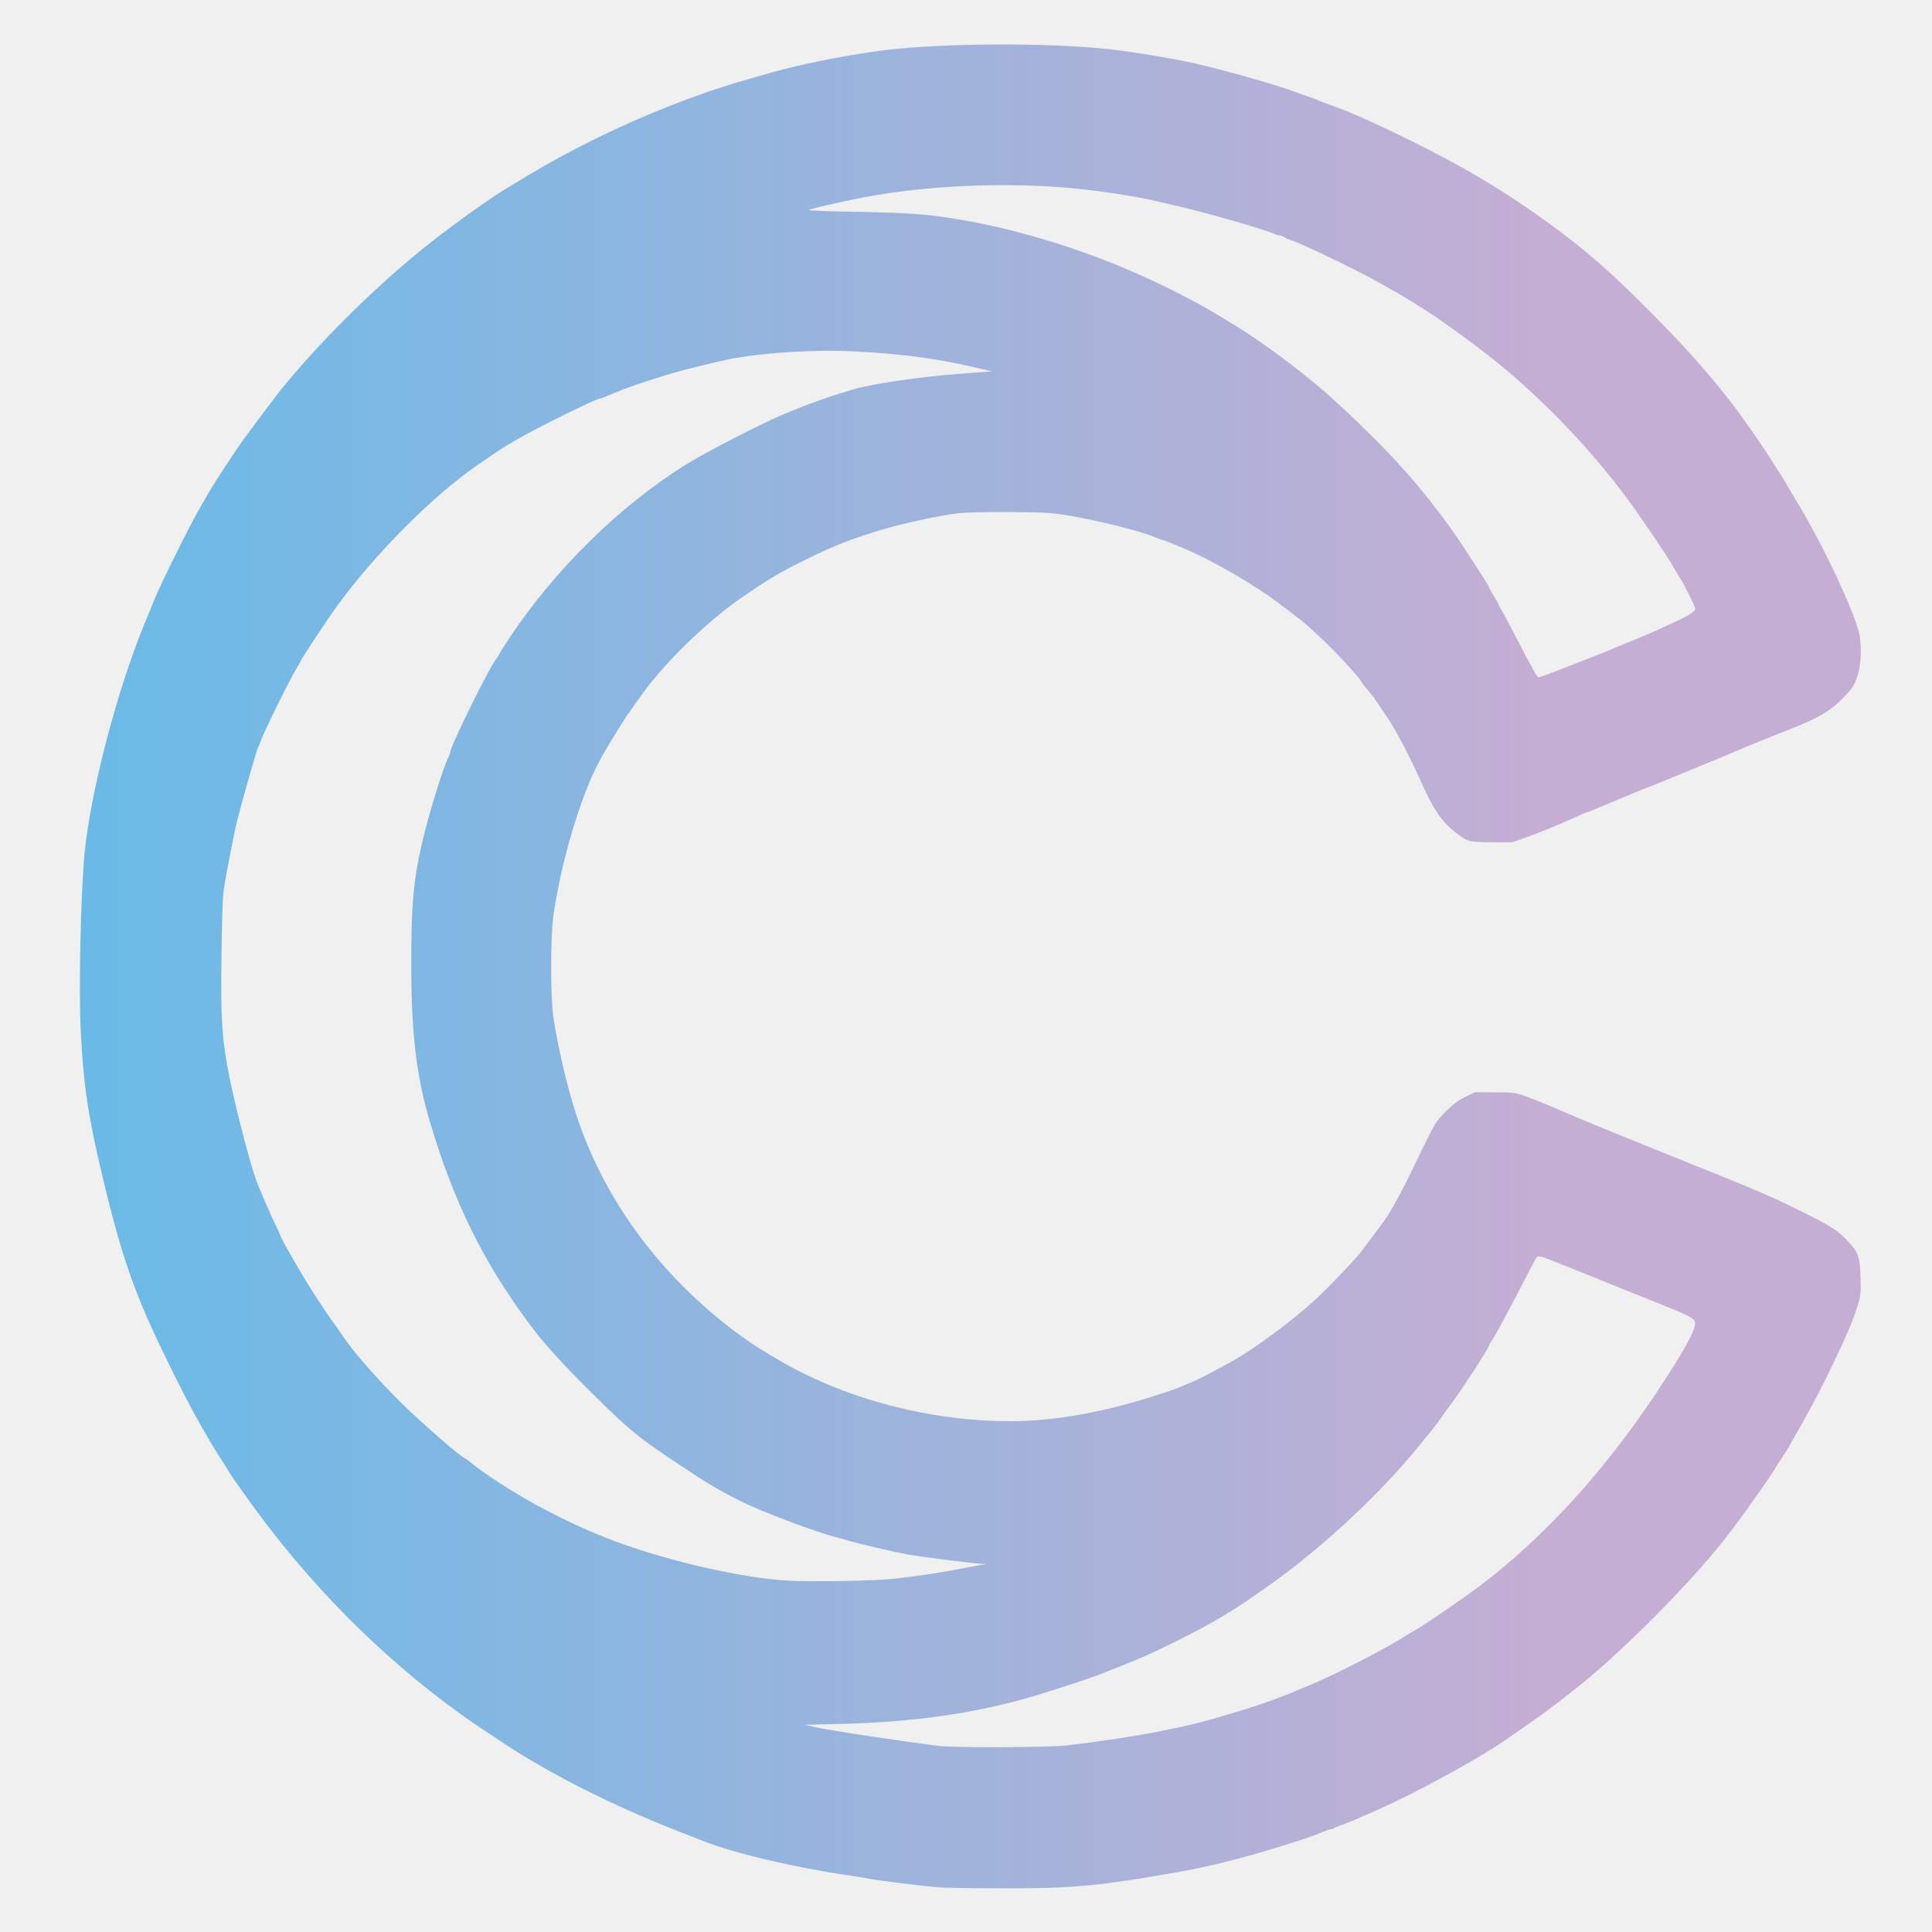
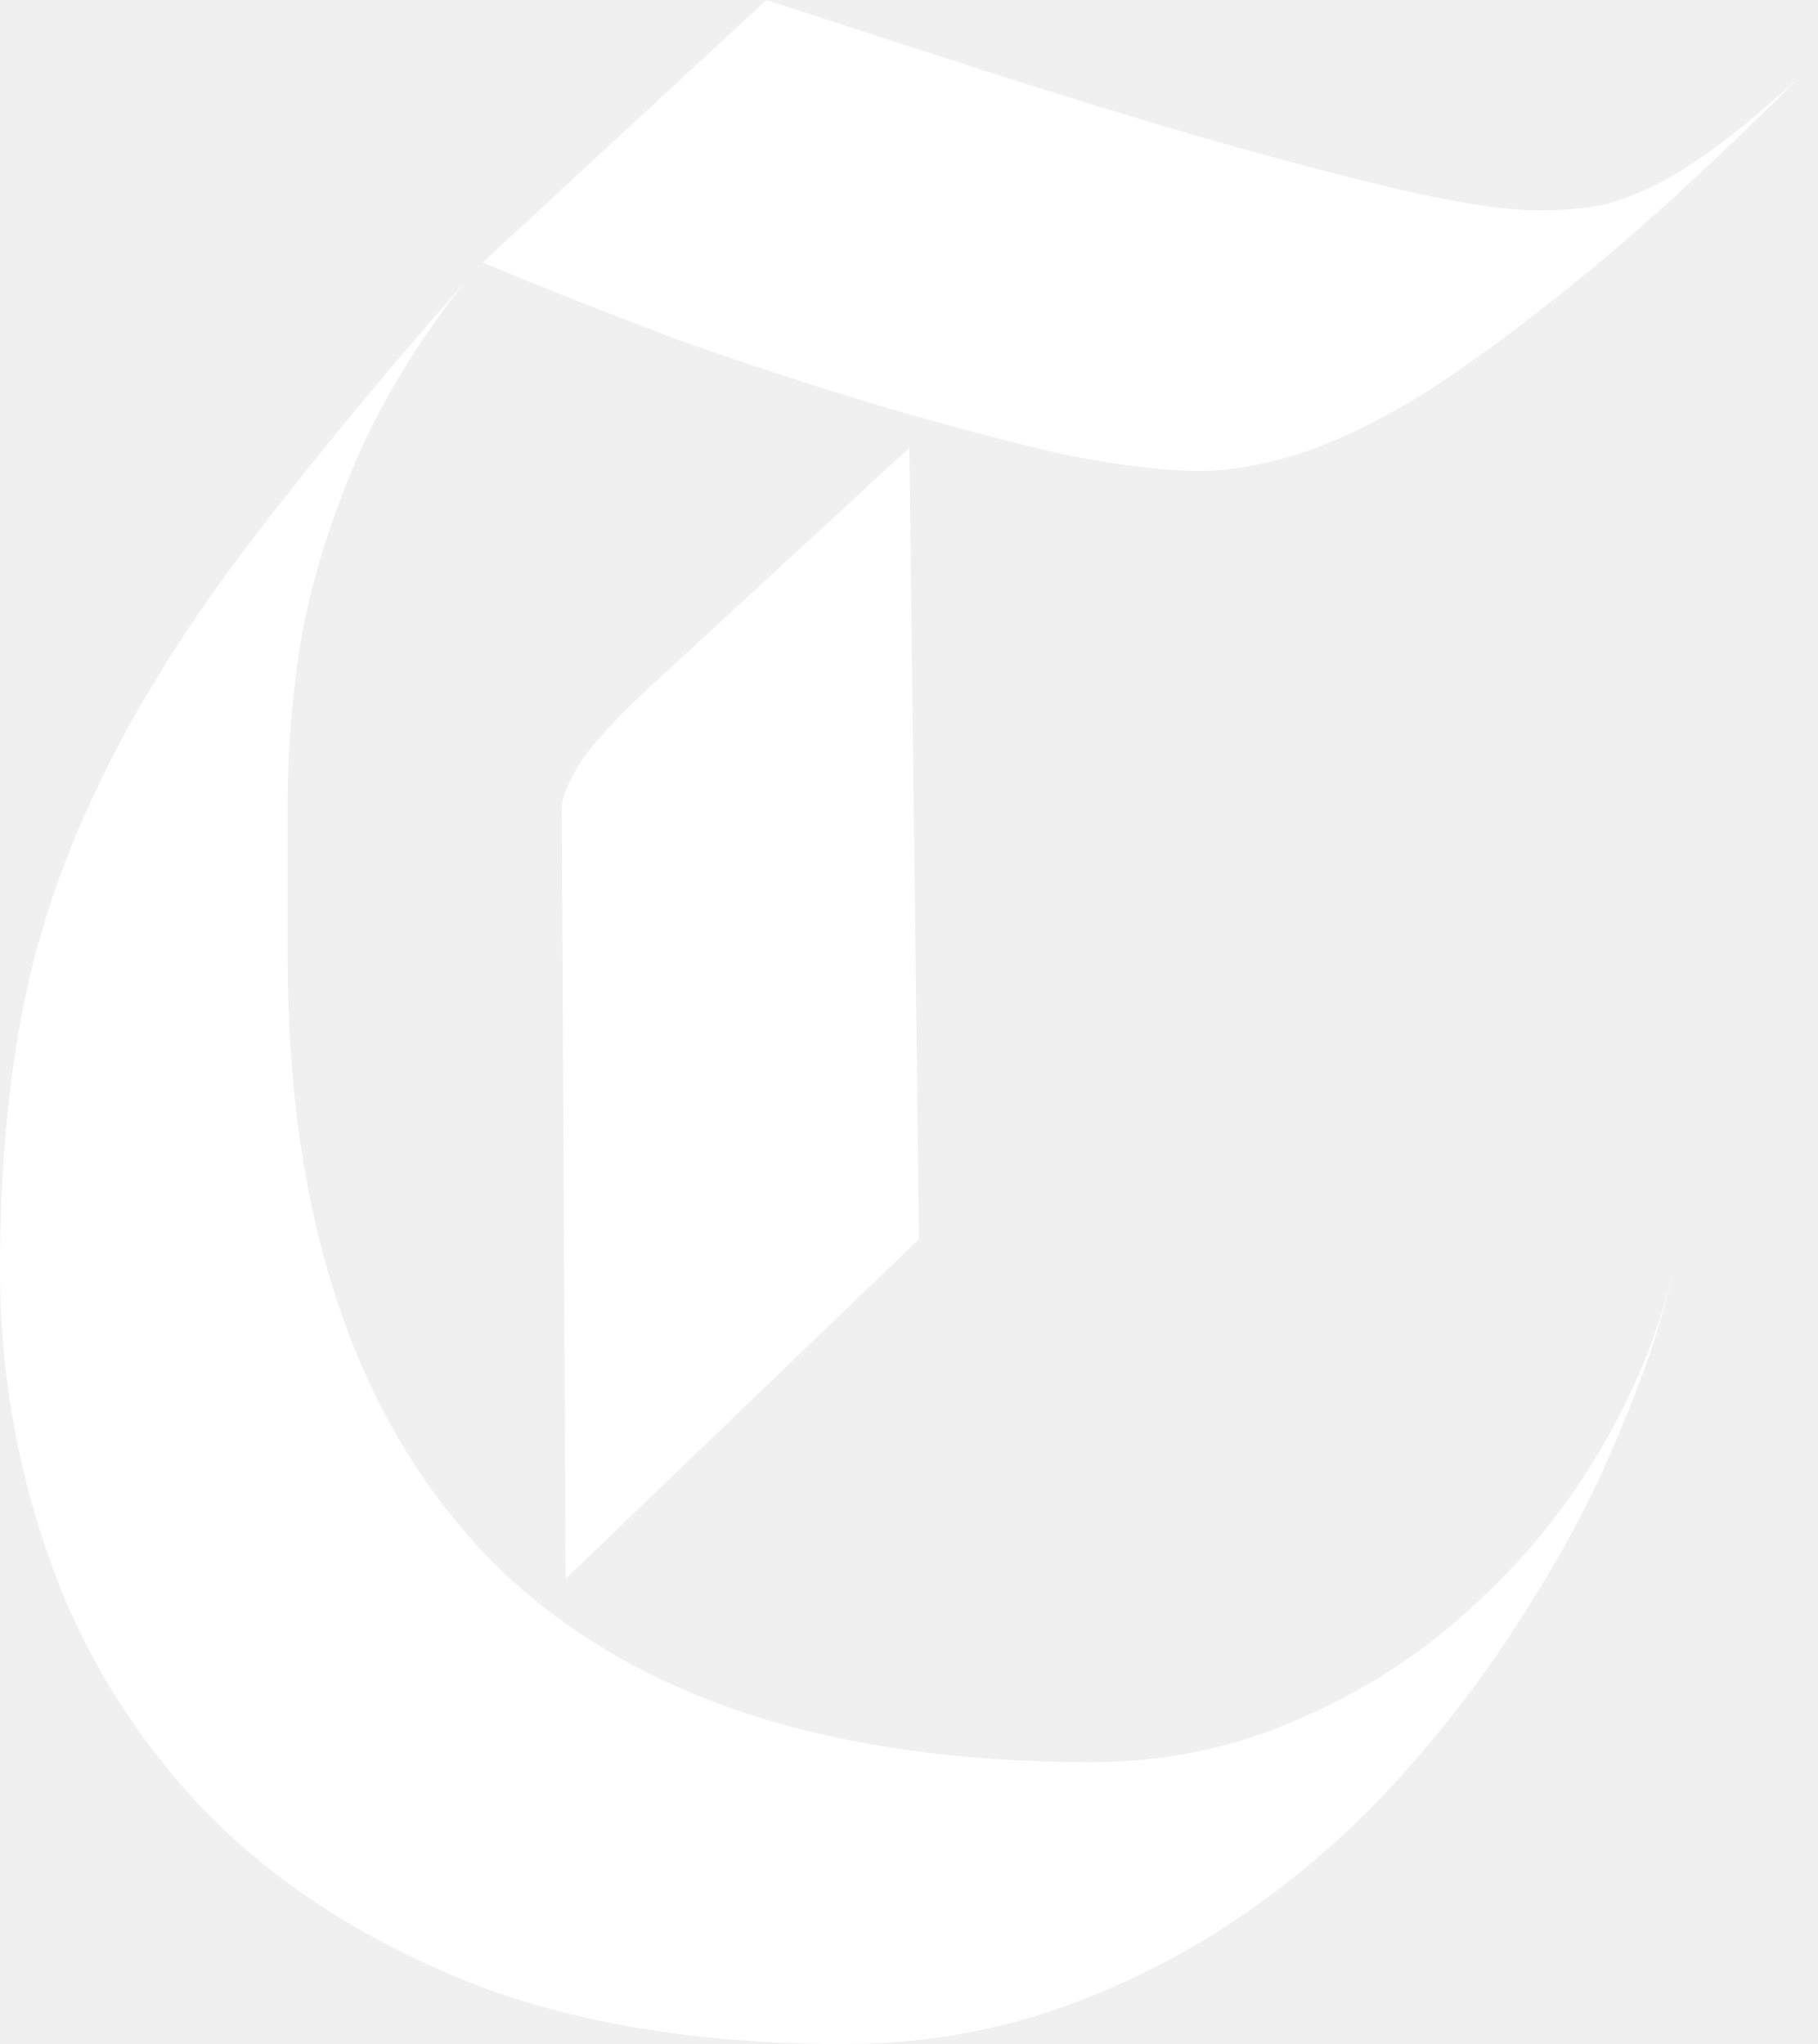
- <svg xmlns="http://www.w3.org/2000/svg" width="45" height="45" viewBox="0 0 16000 16000">
-   <defs>
-     <linearGradient id="linear" x1="0%" x2="100%" y1="0%" y2="0%">
-       <stop offset="0%" stop-color="#64bbe8" />
-       <stop offset="80%" stop-color="#c5aed3" />
-     </linearGradient>
-     <clipPath id="monogram-clip">
-       <path d="m7770 15630c-115-9-509-58-565-70-22-5-105-18-185-30-454-67-944-183-1200-285-47-18-150-59-230-90-421-165-851-373-1192-576-131-79-160-97-308-196-198-131-192-128-275-187-674-487-1277-1098-1780-1806-95-134-120-170-145-211-14-23-47-77-75-119-27-43-59-93-69-112-128-220-175-307-276-508-341-680-443-958-616-1674-121-503-163-776-185-1221-18-348-1-1120 31-1475 46-495 269-1354 495-1900 31-74 70-171 88-215 17-44 95-208 173-365 121-245 179-353 296-550 40-67 218-338 257-390 305-411 307-414 448-578 370-429 864-891 1278-1192 41-30 92-68 113-84 33-25 257-181 285-198 360-221 524-313 797-448 406-201 859-378 1245-488 61-17 158-45 216-62 255-72 637-147 939-185 472-58 1331-63 1840-9 193 20 539 77 725 119 242 55 663 174 810 229 50 18 115 41 145 51s60 21 65 25c6 4 44 19 85 33 170 59 373 149 675 298 454 224 766 410 1130 672 322 231 552 433 910 798 457 466 700 772 1033 1302 34 54 62 100 62 102s22 39 48 82c213 343 480 901 537 1120 23 88 20 255-6 339-29 95-40 114-112 190-111 119-210 178-468 279-159 62-359 144-489 200-47 20-139 58-205 85s-192 79-280 115c-88 37-171 70-185 75-22 6-108 42-427 176-45 19-84 34-88 34-3 0-30 11-58 24-149 68-306 133-422 175l-130 46h-170c-190 0-206-5-305-84-118-94-181-190-300-457-82-185-213-429-272-509-16-22-46-67-67-100s-59-83-85-111c-25-29-46-55-46-59 0-21-219-259-353-383-121-113-139-127-339-278-208-157-568-364-788-454-30-12-80-33-111-46s-61-24-66-24c-6 0-30-9-54-19-146-65-651-182-861-201-146-13-645-13-768 0-145 16-467 85-645 139-241 73-390 131-605 237-225 110-309 159-552 326-263 180-606 509-791 758-82 111-161 223-193 275-17 28-61 97-96 155-120 194-192 352-277 610-88 267-159 563-197 826-26 171-26 679-1 848 37 248 115 582 189 806 229 700 687 1325 1319 1800 113 85 242 168 394 254 548 311 1225 485 1886 486 368 0 794-78 1253-230 67-22 130-44 141-50 11-5 54-23 95-40 72-30 159-75 335-172 191-105 497-331 700-517 101-92 343-346 383-403 15-20 66-88 113-150s95-129 107-148c50-84 141-252 177-330 22-47 80-166 129-265 84-171 93-184 170-261 61-60 101-90 161-120l80-39 165 1c163 1 166 1 265 37 55 19 172 67 260 105 194 85 372 158 1165 477 478 192 611 249 825 356 275 136 320 164 411 261 84 89 98 129 102 295 4 124 1 152-17 215-21 69-56 166-86 233-122 279-279 589-413 820-23 39-53 93-68 120-14 28-41 70-58 95-35 50-49 72-71 112-19 33-238 347-297 424-24 31-52 69-63 83-295 395-930 1034-1330 1341-18 14-58 45-90 70-84 65-206 154-315 228-52 36-115 80-140 97-224 155-737 434-1049 572-69 30-160 70-201 88s-93 38-115 45-44 16-49 21c-6 5-18 9-27 9s-41 11-70 24c-98 43-438 150-689 217-217 58-378 92-650 138-547 93-777 112-1334 109-226 0-454-4-506-8zm1065-1175c270-32 577-78 760-115 306-63 356-75 644-162 233-71 339-109 626-230 210-89 628-304 780-403 28-18 61-38 75-45 57-29 396-261 544-373 527-401 1018-938 1453-1592 229-345 328-524 321-583-4-33-58-61-303-158-93-37-269-108-390-157-291-118-411-166-465-187-25-9-56-21-70-27-62-25-78-24-93 4-20 37-79 149-164 313-95 182-181 339-204 372-11 14-19 30-19 34 0 19-226 365-329 504-31 41-68 93-83 115s-47 63-70 92c-24 28-72 87-107 130-309 379-775 815-1191 1114-326 234-480 327-811 492-230 114-332 158-653 282-78 30-379 128-532 174-477 140-984 213-1600 228l-289 7 75 17c113 27 702 116 1035 158 128 16 914 13 1060-4zm-1434-1380c195-22 393-51 564-85 83-16 164-31 180-33 27-4 27-4-7-6-86-3-515-58-634-80-124-24-377-83-459-107-49-14-99-28-110-31-175-43-624-212-805-303-182-91-265-141-495-294-356-237-412-282-729-595-258-256-395-407-522-577-385-517-630-1017-828-1689-110-374-152-740-150-1325 0-458 20-672 89-968 53-230 172-617 216-704 11-21 19-44 19-52 0-47 331-717 383-774 9-10 17-22 17-26 0-5 39-67 87-140 378-570 920-1102 1468-1441 173-108 630-342 815-419 205-85 369-143 569-202 155-45 552-104 861-127l285-22-190-43c-295-67-567-102-953-122-298-16-698 7-983 55-109 19-445 101-569 140-214 66-343 111-436 151-56 24-106 44-112 44-34 0-548 254-700 345-9 6-39 23-67 40-42 24-117 74-249 165-372 256-855 741-1168 1174-79 108-298 440-298 451 0 2-18 34-40 71-51 82-274 535-290 589-7 22-16 45-20 50-5 6-15 35-23 65s-27 93-41 140c-32 107-115 410-126 464-65 323-94 476-101 551-6 50-12 281-15 515-7 521 4 692 66 1e3 51 255 171 716 222 855 26 70 123 296 158 365 21 41 41 86 45 98 4 13 22 49 40 80 17 32 67 118 110 192s108 179 144 234c36 54 71 106 76 115 6 9 37 54 70 100s67 94 75 107c88 132 292 364 496 565 181 176 496 449 520 449 3 0 23 15 44 33 87 76 356 250 539 349 199 108 381 194 571 270 453 181 1122 338 1530 359 207 10 703 1 861-16zm5478-7514c327-127 395-154 521-207 74-31 167-69 205-84 63-25 192-84 315-143 71-34 120-68 120-84 0-17-85-189-128-258-17-27-51-84-75-125-25-41-77-122-117-180-39-58-92-134-116-170-290-425-648-825-1064-1190-163-143-395-320-670-509-56-39-319-201-326-201-2 0-21-11-42-23-143-91-711-368-822-402-14-4-34-14-45-21-11-8-28-14-37-14-10 0-26-4-36-9-55-31-573-181-797-231-49-12-128-30-174-41-152-36-378-73-604-99-613-71-1375-37-1942 86-241 52-339 76-348 84-4 4 173 10 395 14 420 8 577 19 836 61 430 70 935 217 1372 401 289 121 587 271 810 407 63 39 138 85 165 101 70 43 268 180 340 236 33 26 101 77 150 115 177 136 392 331 642 582 291 293 543 606 759 943 37 58 89 138 116 179 26 41 48 78 48 82 0 5 16 33 35 64 19 30 40 66 45 79 5 14 20 42 33 63s65 119 116 218c132 254 171 325 183 325 6 0 67-22 137-49z" />
-     </clipPath>
-   </defs>
-   <rect height="100%" width="100%" clip-path="url(#monogram-clip)" fill="url(#linear)" />
+ <svg xmlns="http://www.w3.org/2000/svg" fill="#fff" width="40" height="45" viewBox="0 0 40 45">
+   <path d="M20.014 9.858L20.227 27.28L12.45 34.759L12.365 17.762C12.365 17.564 12.493 17.252 12.748 16.827C13.031 16.374 13.64 15.722 14.575 14.873L20.014 9.858ZM16.87 0C18.343 0.482 19.915 0.992 21.586 1.53C23.258 2.068 24.872 2.564 26.431 3.017C28.017 3.47 29.462 3.853 30.765 4.164C32.096 4.476 33.145 4.632 33.909 4.632C34.419 4.632 34.887 4.589 35.312 4.504C35.736 4.391 36.161 4.221 36.586 3.994C37.011 3.768 37.465 3.47 37.946 3.102C38.428 2.734 38.98 2.266 39.603 1.7C37.819 3.484 36.232 4.943 34.844 6.076C33.456 7.21 32.238 8.102 31.19 8.754C30.142 9.377 29.235 9.802 28.47 10.028C27.705 10.255 27.026 10.368 26.431 10.368C25.609 10.368 24.575 10.241 23.329 9.986C22.11 9.703 20.779 9.348 19.334 8.924C17.918 8.499 16.445 8.017 14.915 7.479C13.414 6.912 11.983 6.346 10.623 5.779L16.87 0ZM36.841 27.918C36.586 29.079 36.176 30.312 35.609 31.615C35.071 32.918 34.391 34.207 33.569 35.482C32.776 36.756 31.855 37.974 30.807 39.136C29.788 40.269 28.64 41.275 27.365 42.153C26.091 43.031 24.717 43.725 23.244 44.235C21.77 44.745 20.212 45 18.569 45C15.283 45 12.465 44.518 10.113 43.555C7.79 42.592 5.878 41.317 4.377 39.731C2.875 38.116 1.771 36.289 1.062 34.249C0.354 32.21 0 30.113 0 27.96C0 25.921 0.156 24.065 0.467 22.394C0.779 20.722 1.317 19.079 2.082 17.465C2.847 15.822 3.881 14.122 5.184 12.365C6.516 10.581 8.187 8.541 10.198 6.246C9.122 7.635 8.314 8.98 7.776 10.283C7.238 11.558 6.856 12.819 6.629 14.065C6.431 15.283 6.331 16.487 6.331 17.677C6.331 18.838 6.331 19.972 6.331 21.076C6.331 26.799 7.79 31.19 10.708 34.249C13.654 37.281 18.088 38.796 24.009 38.796C25.623 38.796 27.139 38.484 28.555 37.861C30 37.238 31.275 36.416 32.38 35.397C33.513 34.377 34.462 33.215 35.227 31.912C35.992 30.609 36.53 29.278 36.841 27.918Z" />
</svg>
